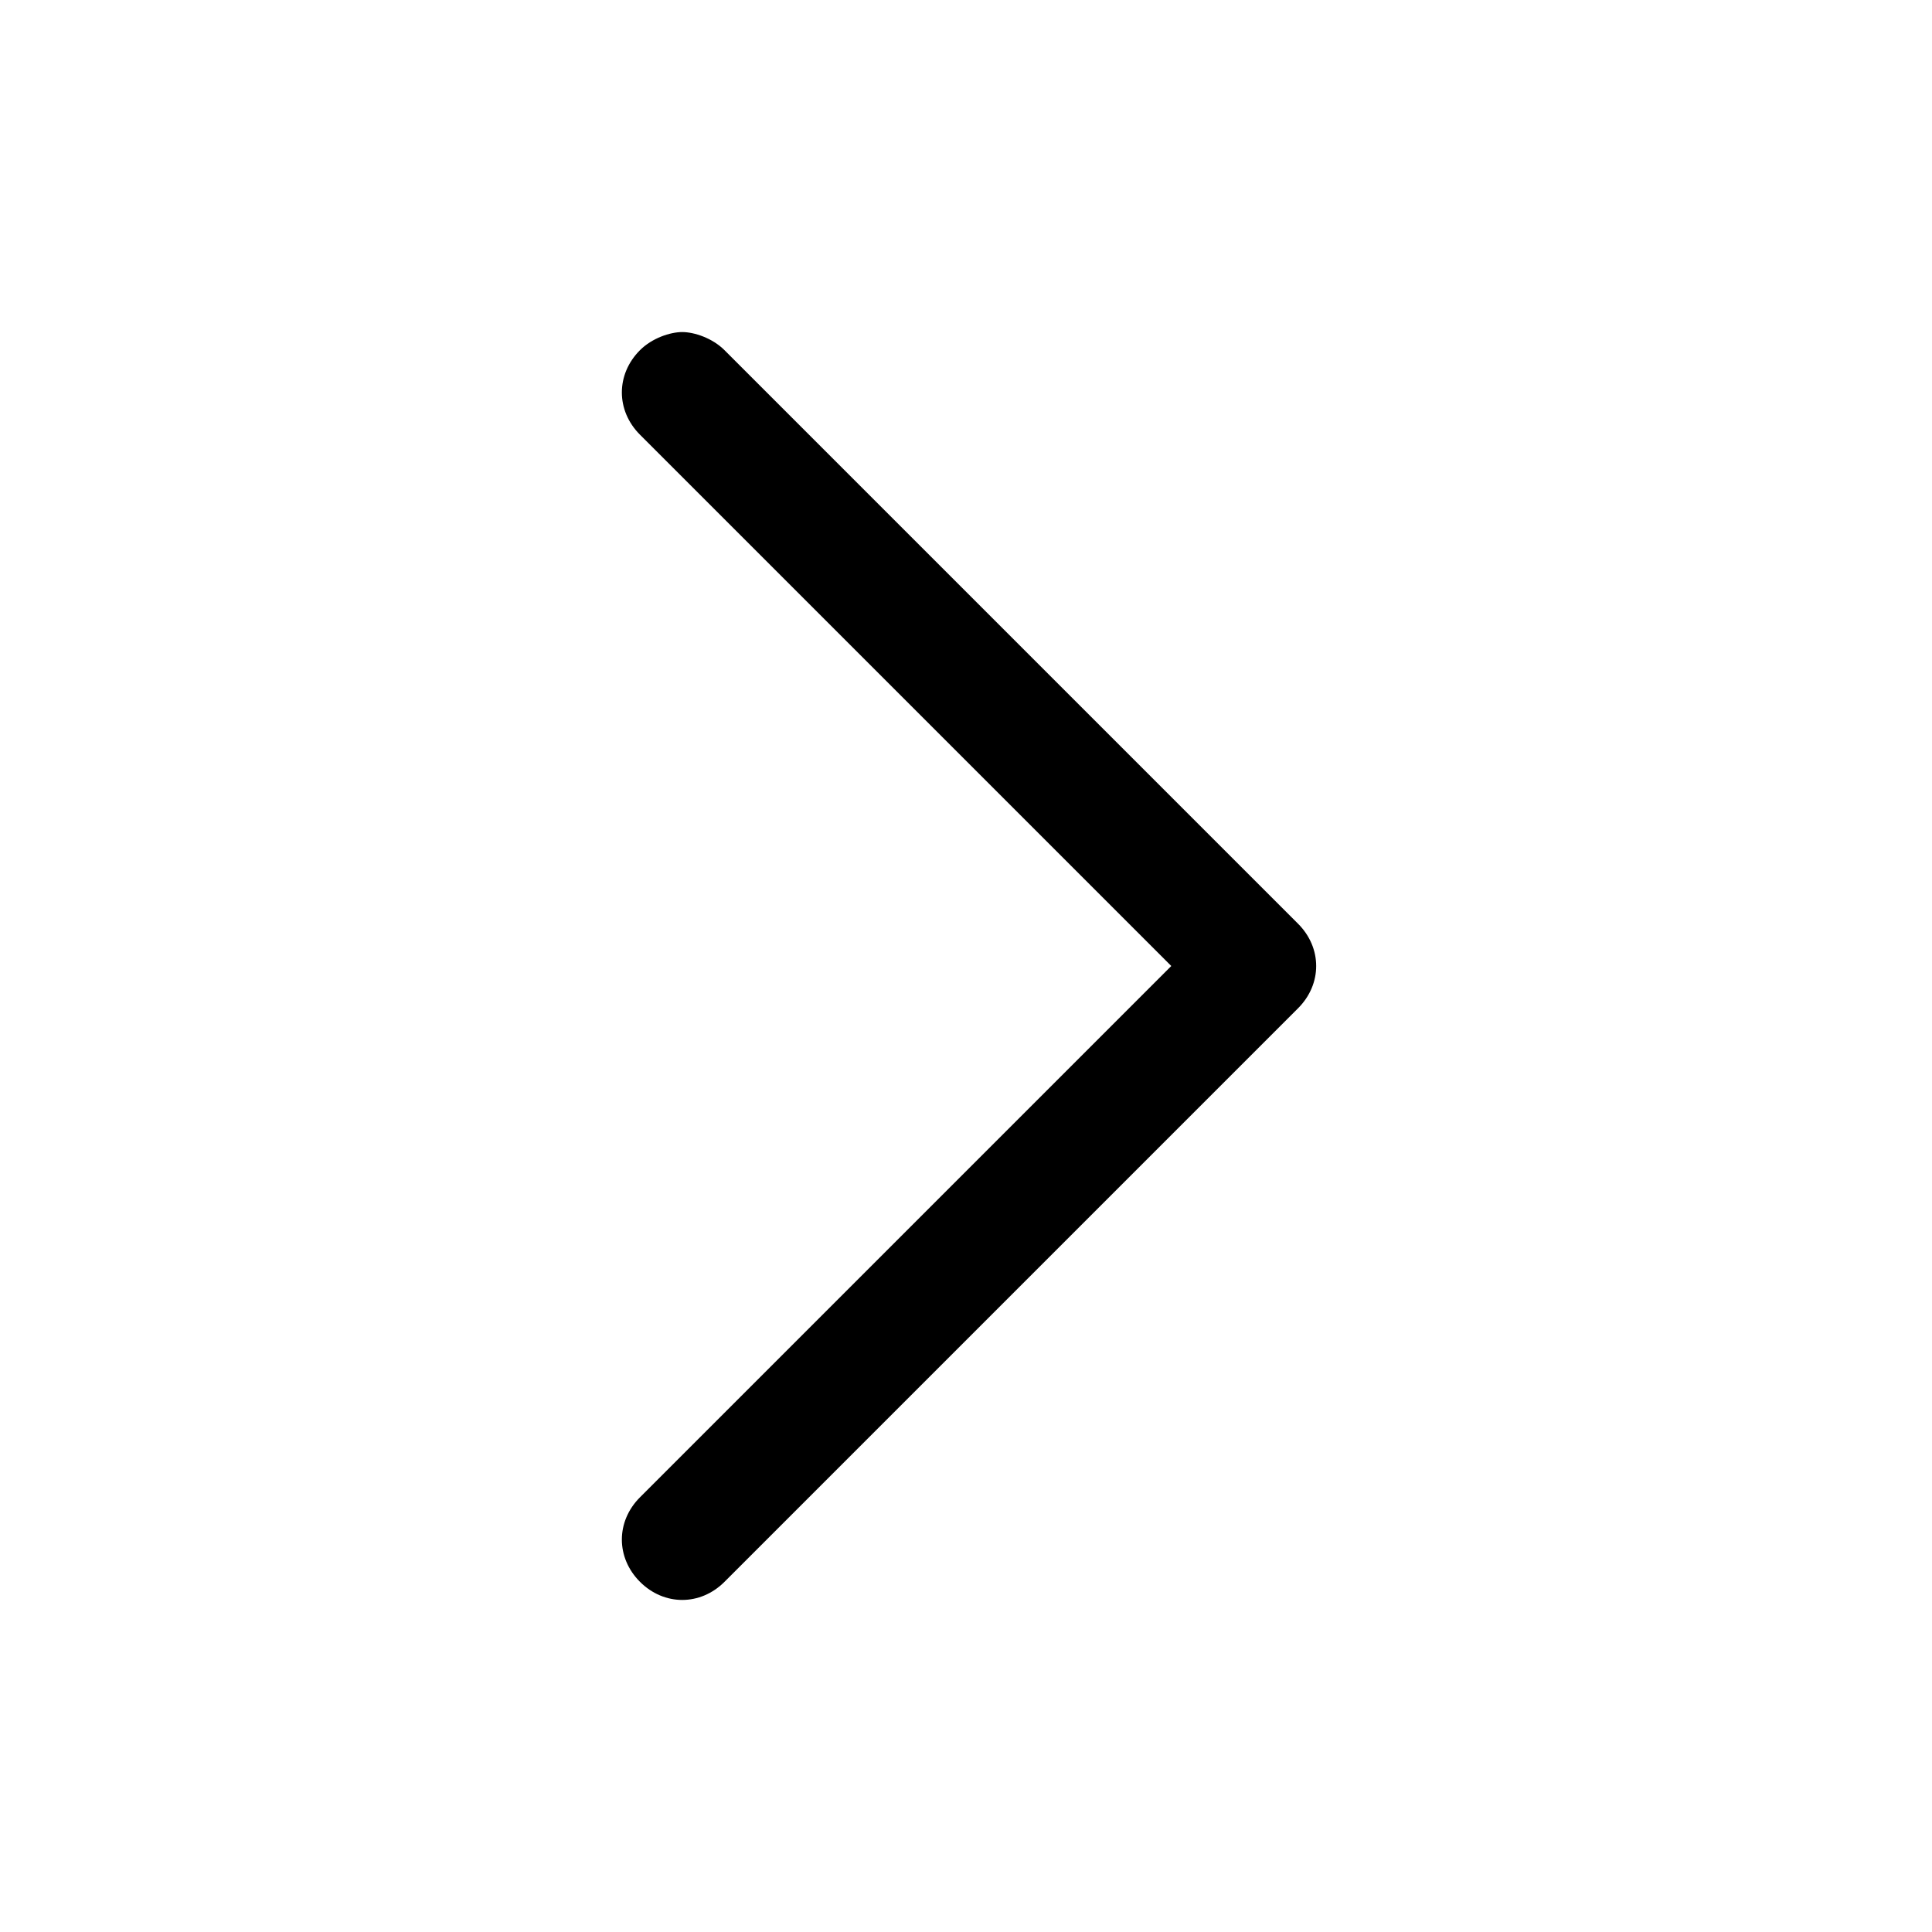
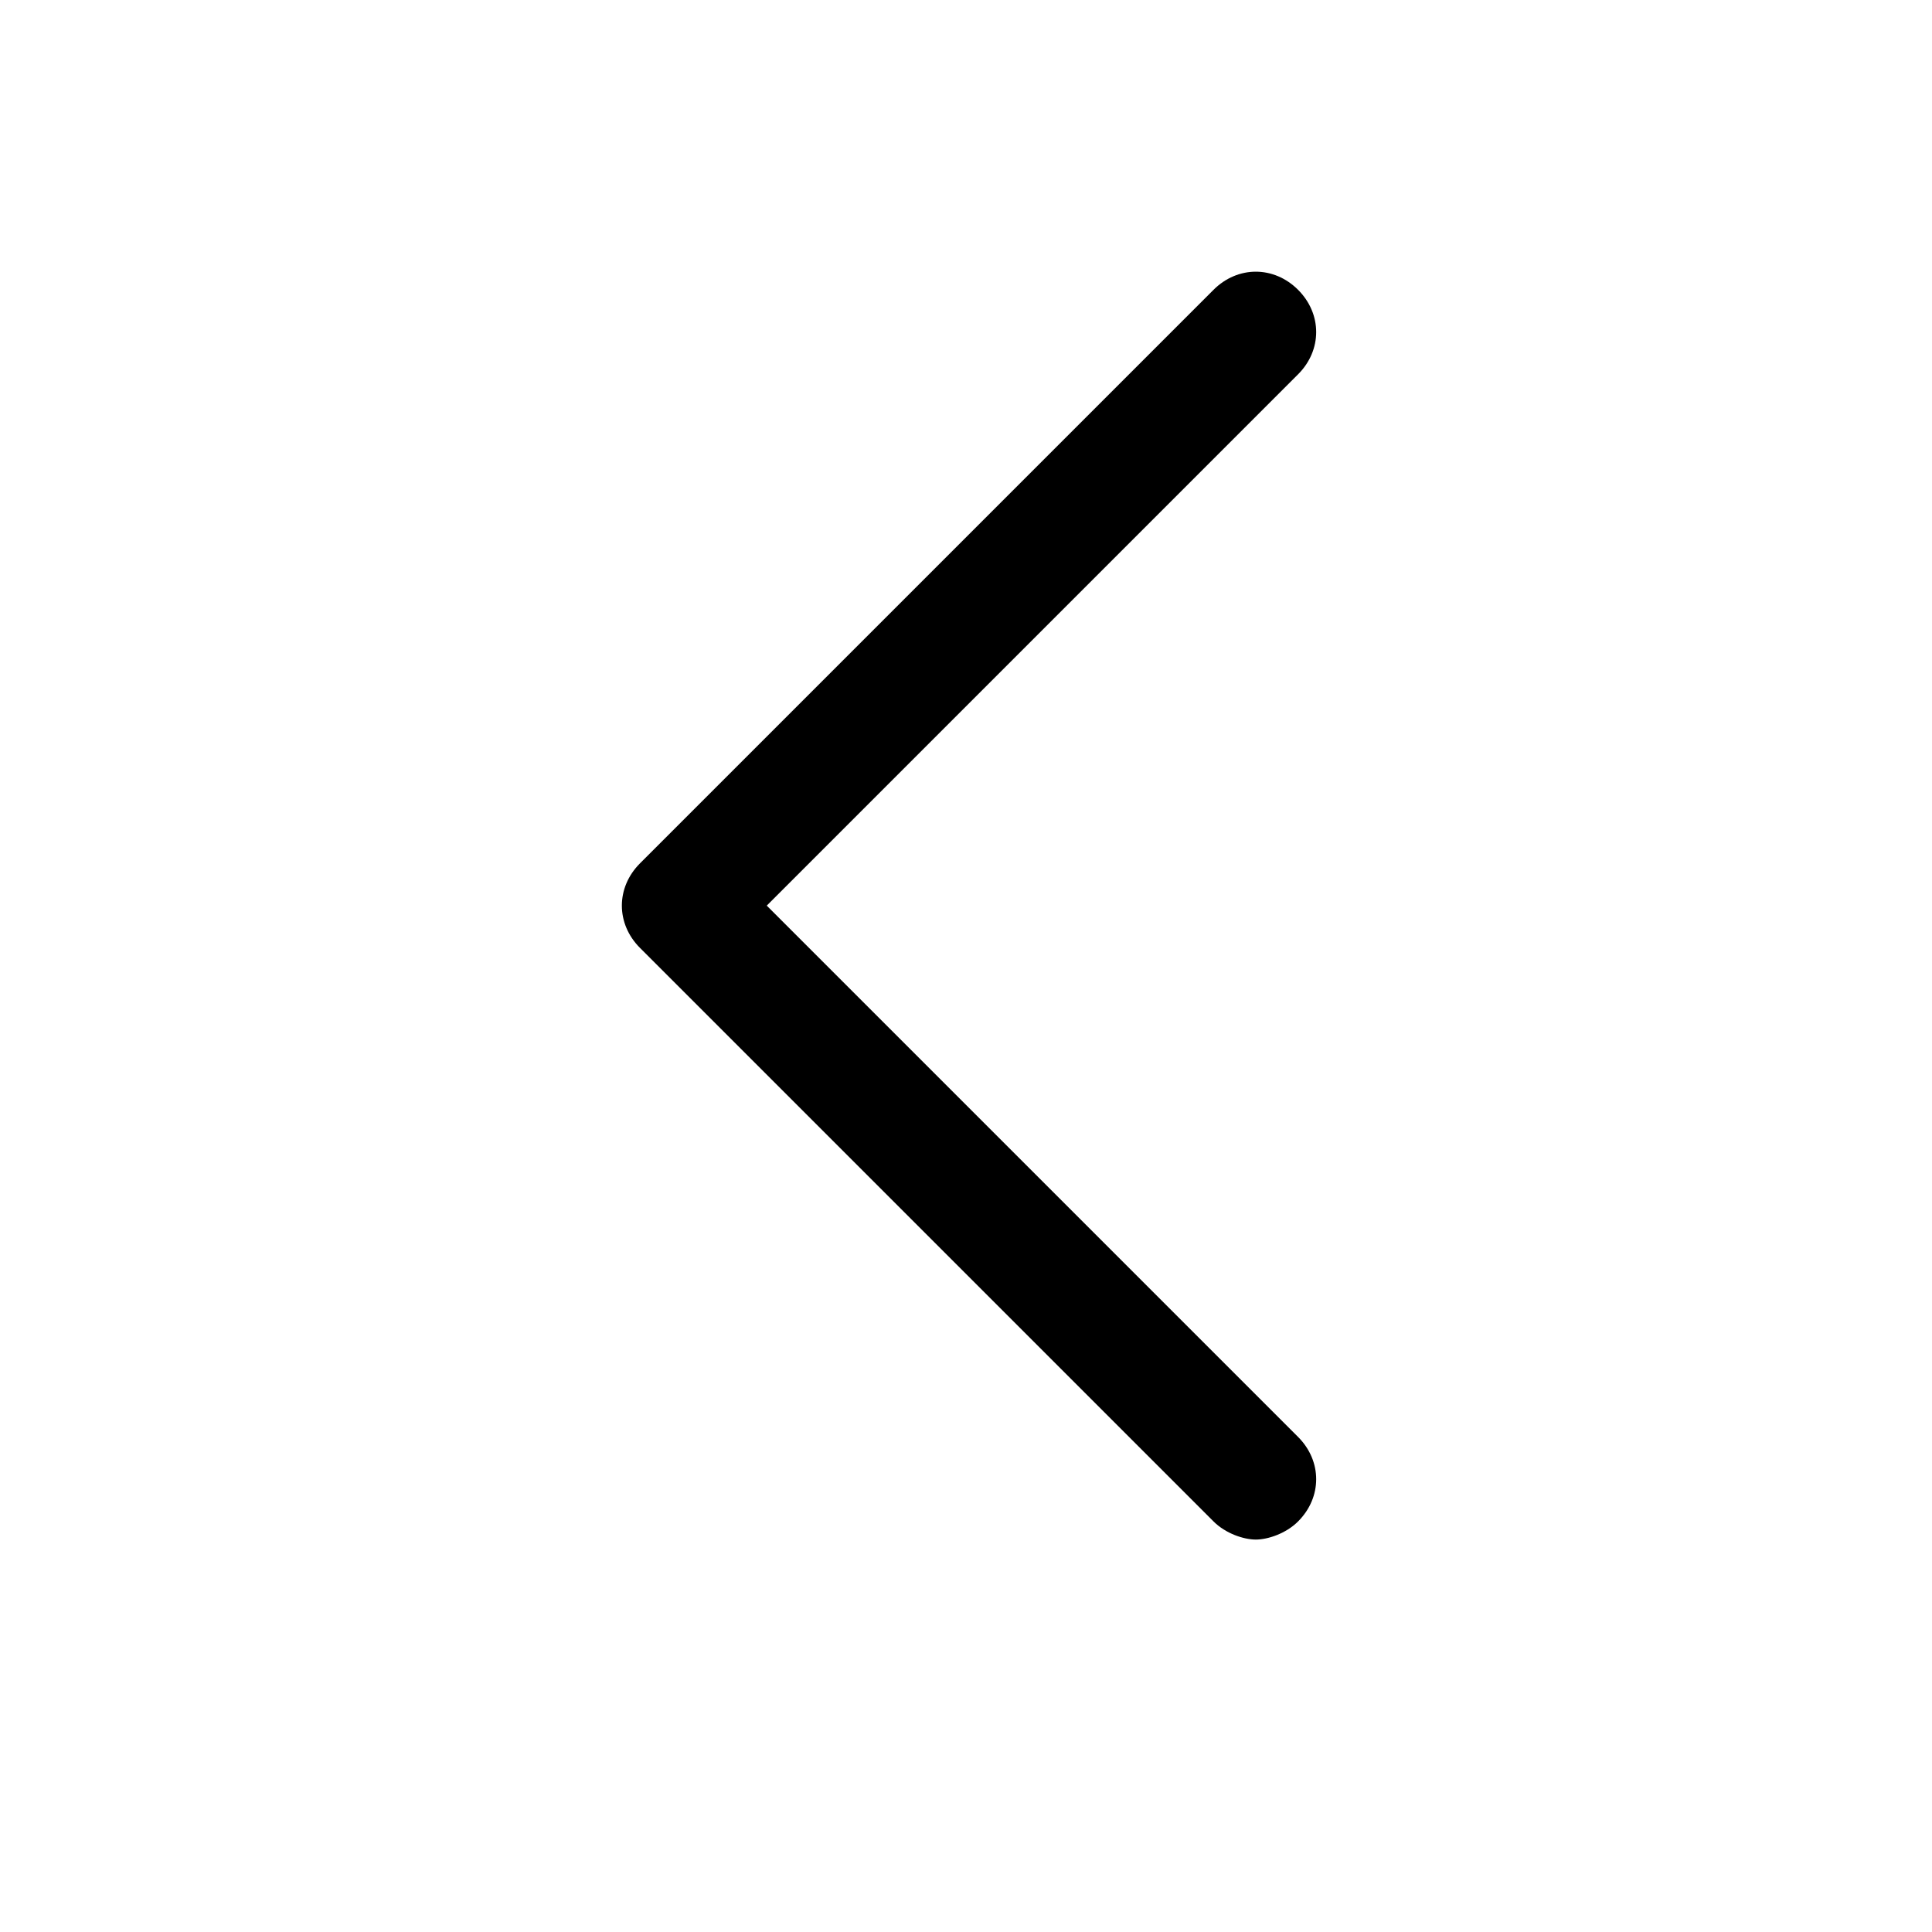
<svg xmlns="http://www.w3.org/2000/svg" width="32" height="32" viewBox="0 0 32 32" fill="none">
-   <path d="M19.4 16L10.6 24.8C10.2 25.2 10.2 25.8 10.6 26.2C11 26.6 11.6 26.6 12 26.2L21.5 16.7C21.9 16.3 21.9 15.7 21.5 15.3L12 5.8C11.8 5.6 11.5 5.5 11.3 5.5C11.1 5.5 10.8 5.6 10.6 5.8C10.2 6.2 10.2 6.8 10.6 7.2L19.4 16Z" fill="black" />
+   <path d="M12.7 15L21.5 6.2C21.9 5.8 21.9 5.2 21.5 4.8C21.1 4.4 20.5 4.4 20.1 4.8L10.6 14.3C10.2 14.7 10.2 15.3 10.6 15.7L20.1 25.2C20.3 25.4 20.6 25.5 20.8 25.5C21 25.5 21.3 25.4 21.5 25.2C21.9 24.8 21.9 24.2 21.5 23.8L12.7 15Z" fill="black" />
</svg>
